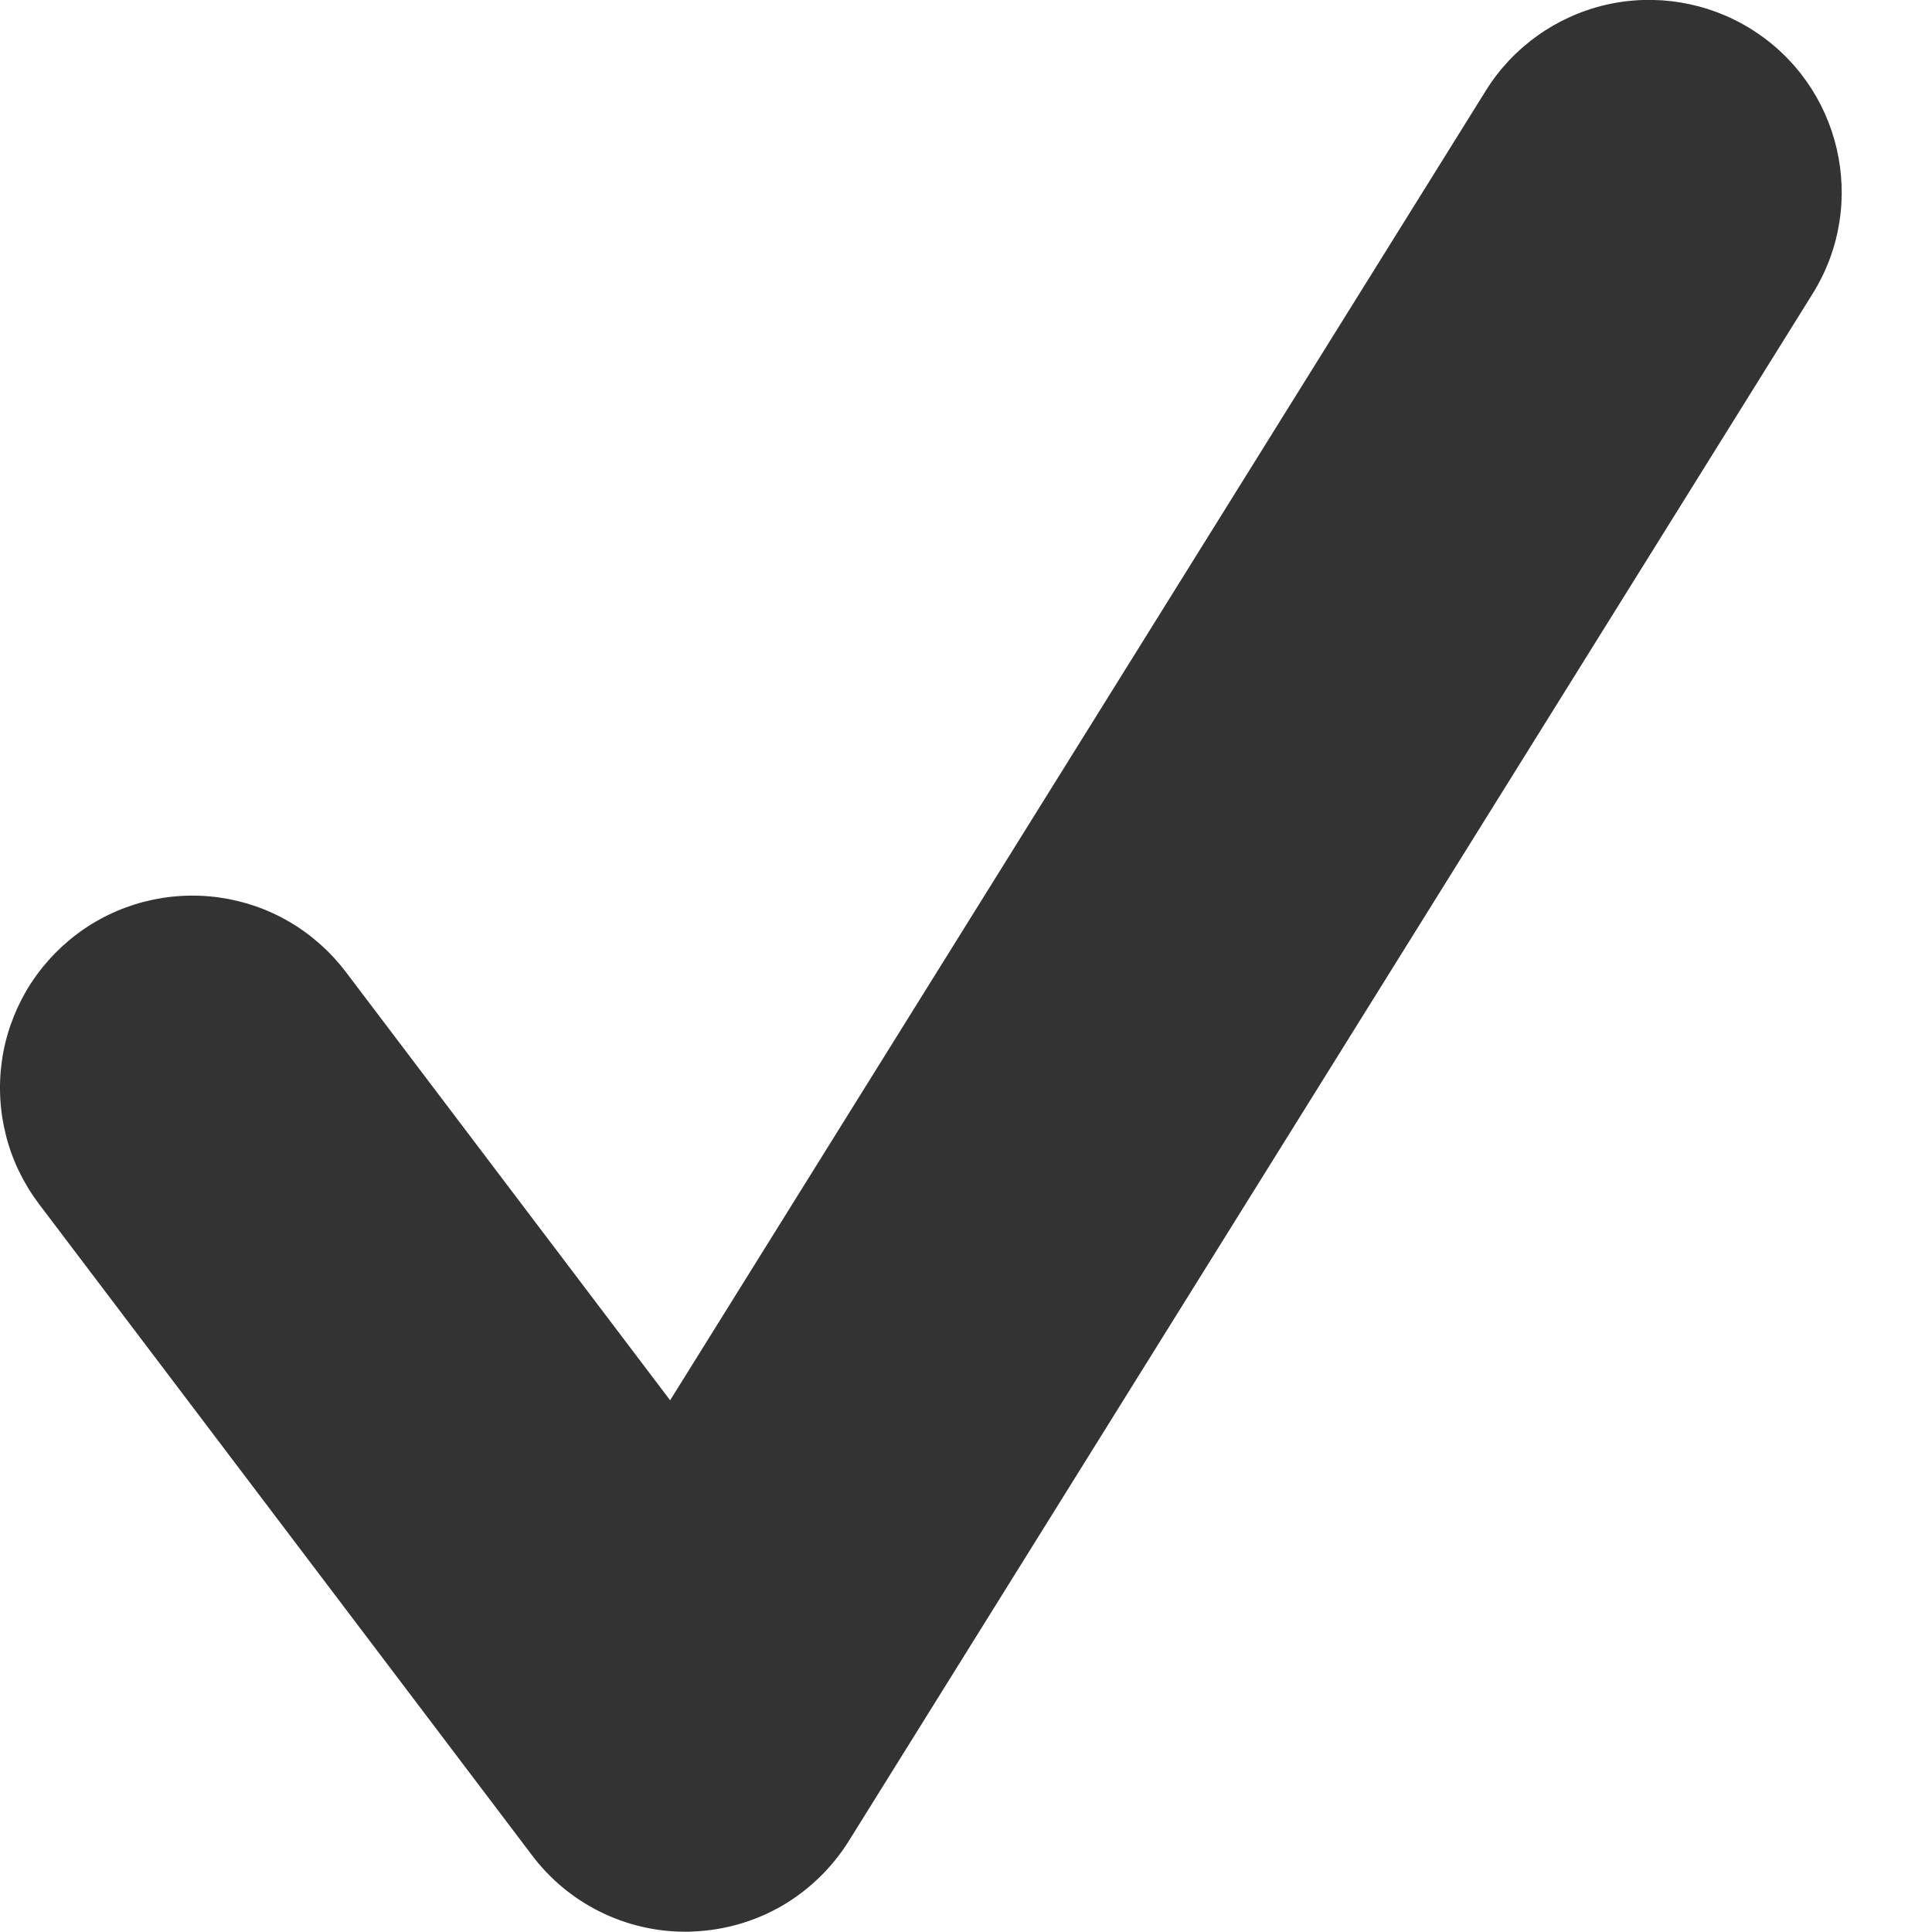
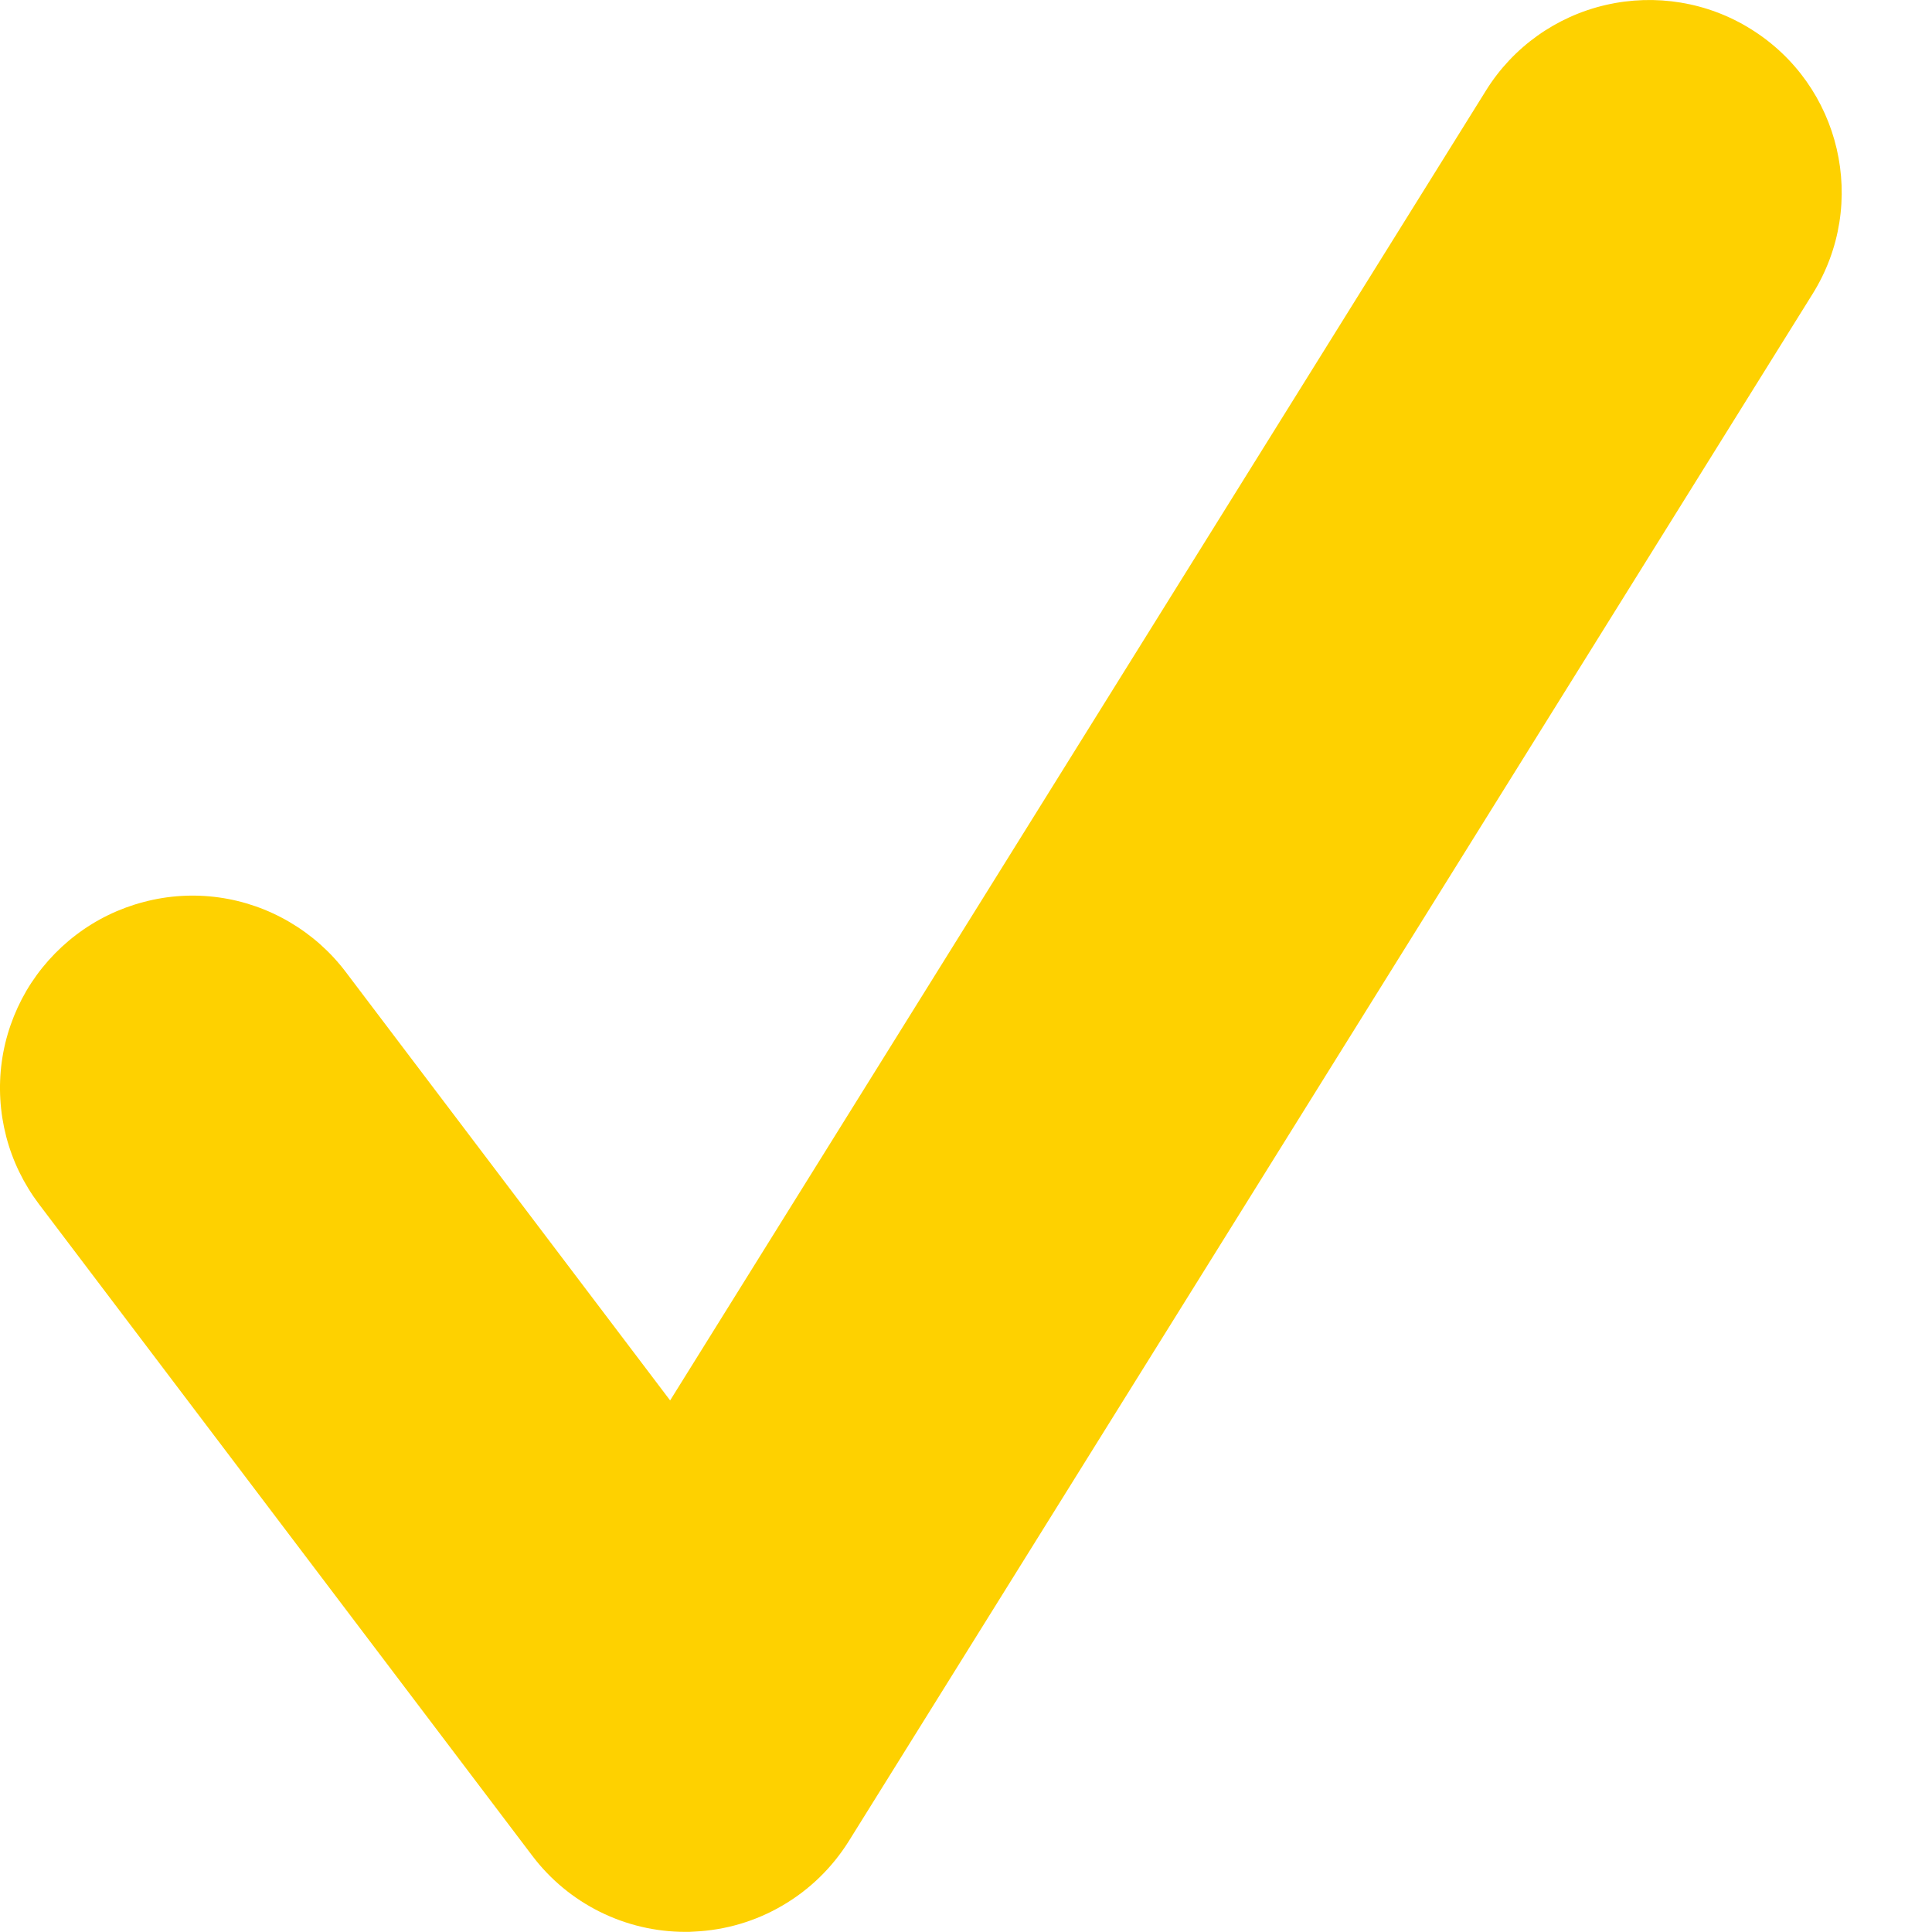
<svg xmlns="http://www.w3.org/2000/svg" width="14" height="14" viewBox="0 0 14 14" fill="none">
-   <path d="M4.966 13.998C4.532 13.998 4.12 13.795 3.856 13.445L0.282 8.724C0.172 8.578 0.091 8.412 0.045 8.235C-0.001 8.058 -0.012 7.874 0.013 7.692C0.038 7.511 0.099 7.337 0.191 7.179C0.284 7.021 0.407 6.883 0.552 6.773C0.698 6.662 0.865 6.581 1.042 6.535C1.219 6.489 1.404 6.478 1.585 6.503C1.766 6.528 1.941 6.588 2.099 6.681C2.257 6.774 2.395 6.897 2.506 7.043L4.856 10.147L10.768 0.655C10.963 0.342 11.276 0.119 11.636 0.035C11.996 -0.048 12.375 0.015 12.688 0.21C13.341 0.616 13.543 1.476 13.134 2.13L6.151 13.34C6.031 13.532 5.867 13.692 5.672 13.807C5.477 13.921 5.256 13.986 5.03 13.996C5.008 13.998 4.989 13.998 4.966 13.998V13.998Z" fill="#333333" />
+   <path d="M4.966 13.999C4.532 13.999 4.12 13.796 3.856 13.446L0.282 8.725C0.172 8.579 0.091 8.413 0.045 8.236C-0.001 8.059 -0.012 7.874 0.013 7.693C0.038 7.512 0.099 7.338 0.191 7.18C0.284 7.022 0.407 6.884 0.552 6.774C0.698 6.663 0.865 6.582 1.042 6.536C1.219 6.489 1.404 6.478 1.585 6.503C1.766 6.528 1.941 6.589 2.099 6.682C2.257 6.775 2.395 6.897 2.506 7.044L4.856 10.148L10.768 0.656C10.963 0.342 11.276 0.119 11.636 0.036C11.996 -0.047 12.375 0.015 12.688 0.211C13.341 0.617 13.543 1.477 13.134 2.131L6.151 13.341C6.031 13.533 5.867 13.693 5.672 13.807C5.477 13.922 5.256 13.987 5.03 13.997C5.008 13.999 4.989 13.999 4.966 13.999Z" fill="#FED100" />
</svg>
